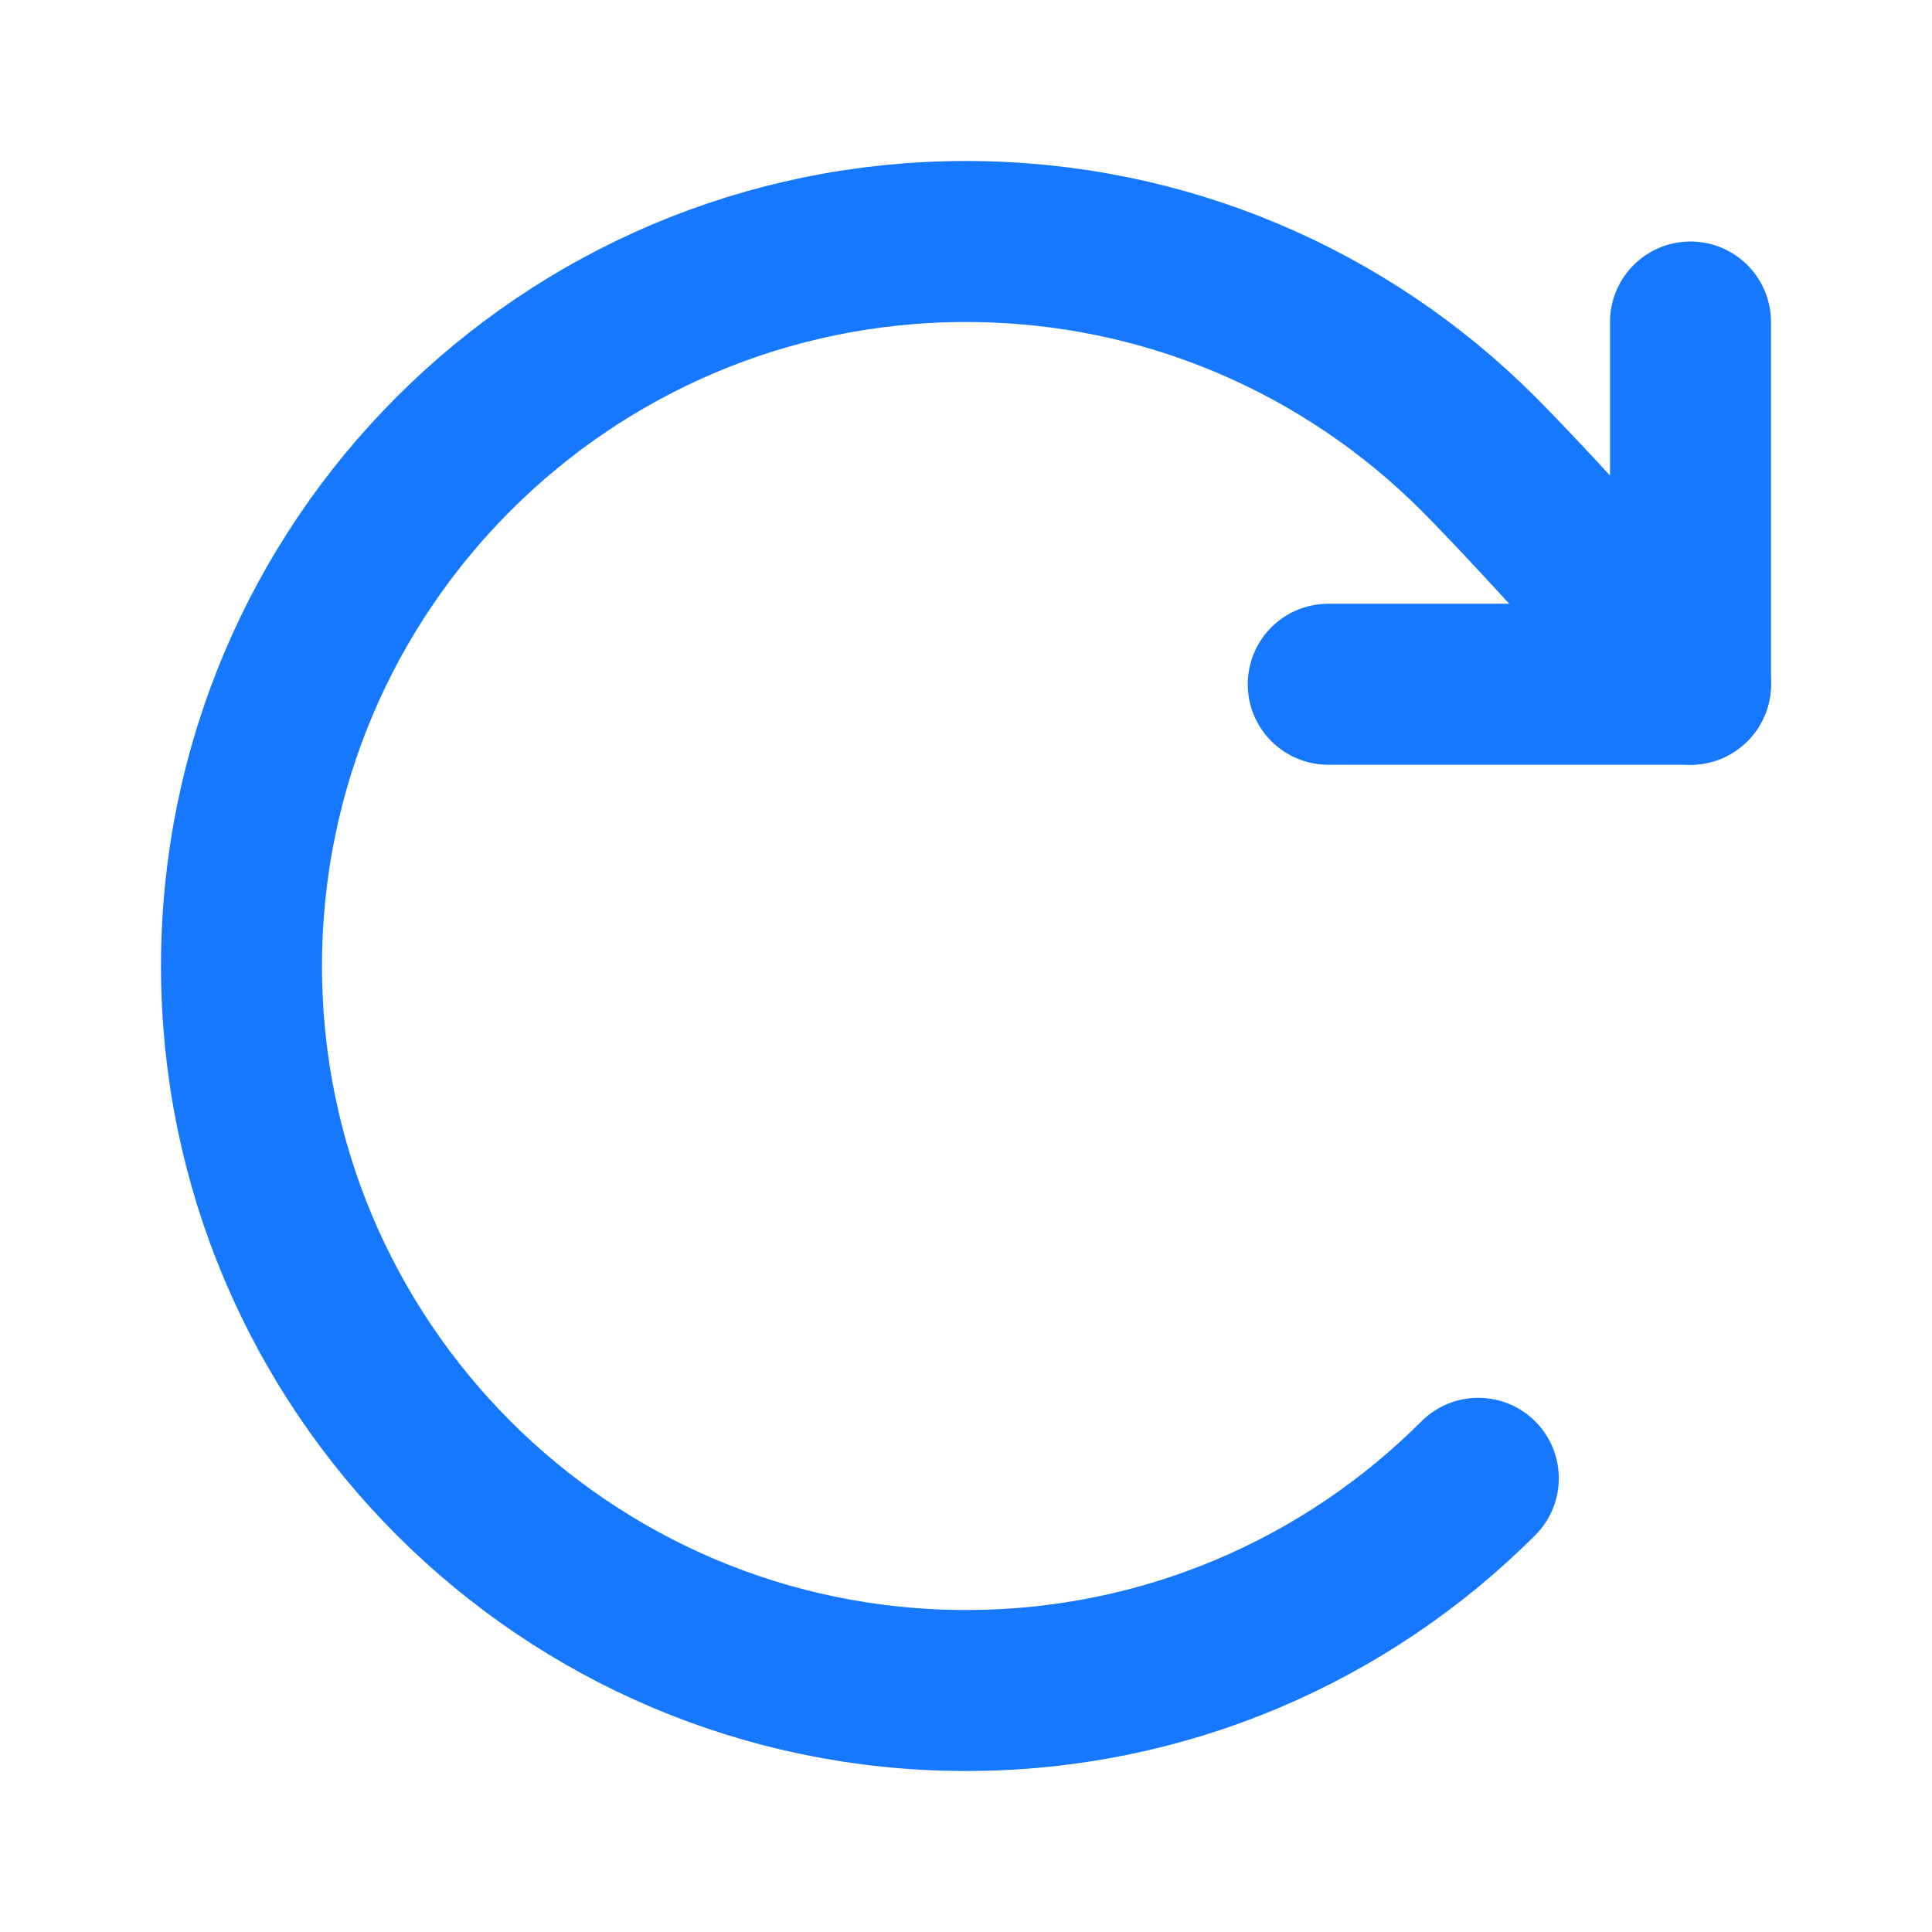
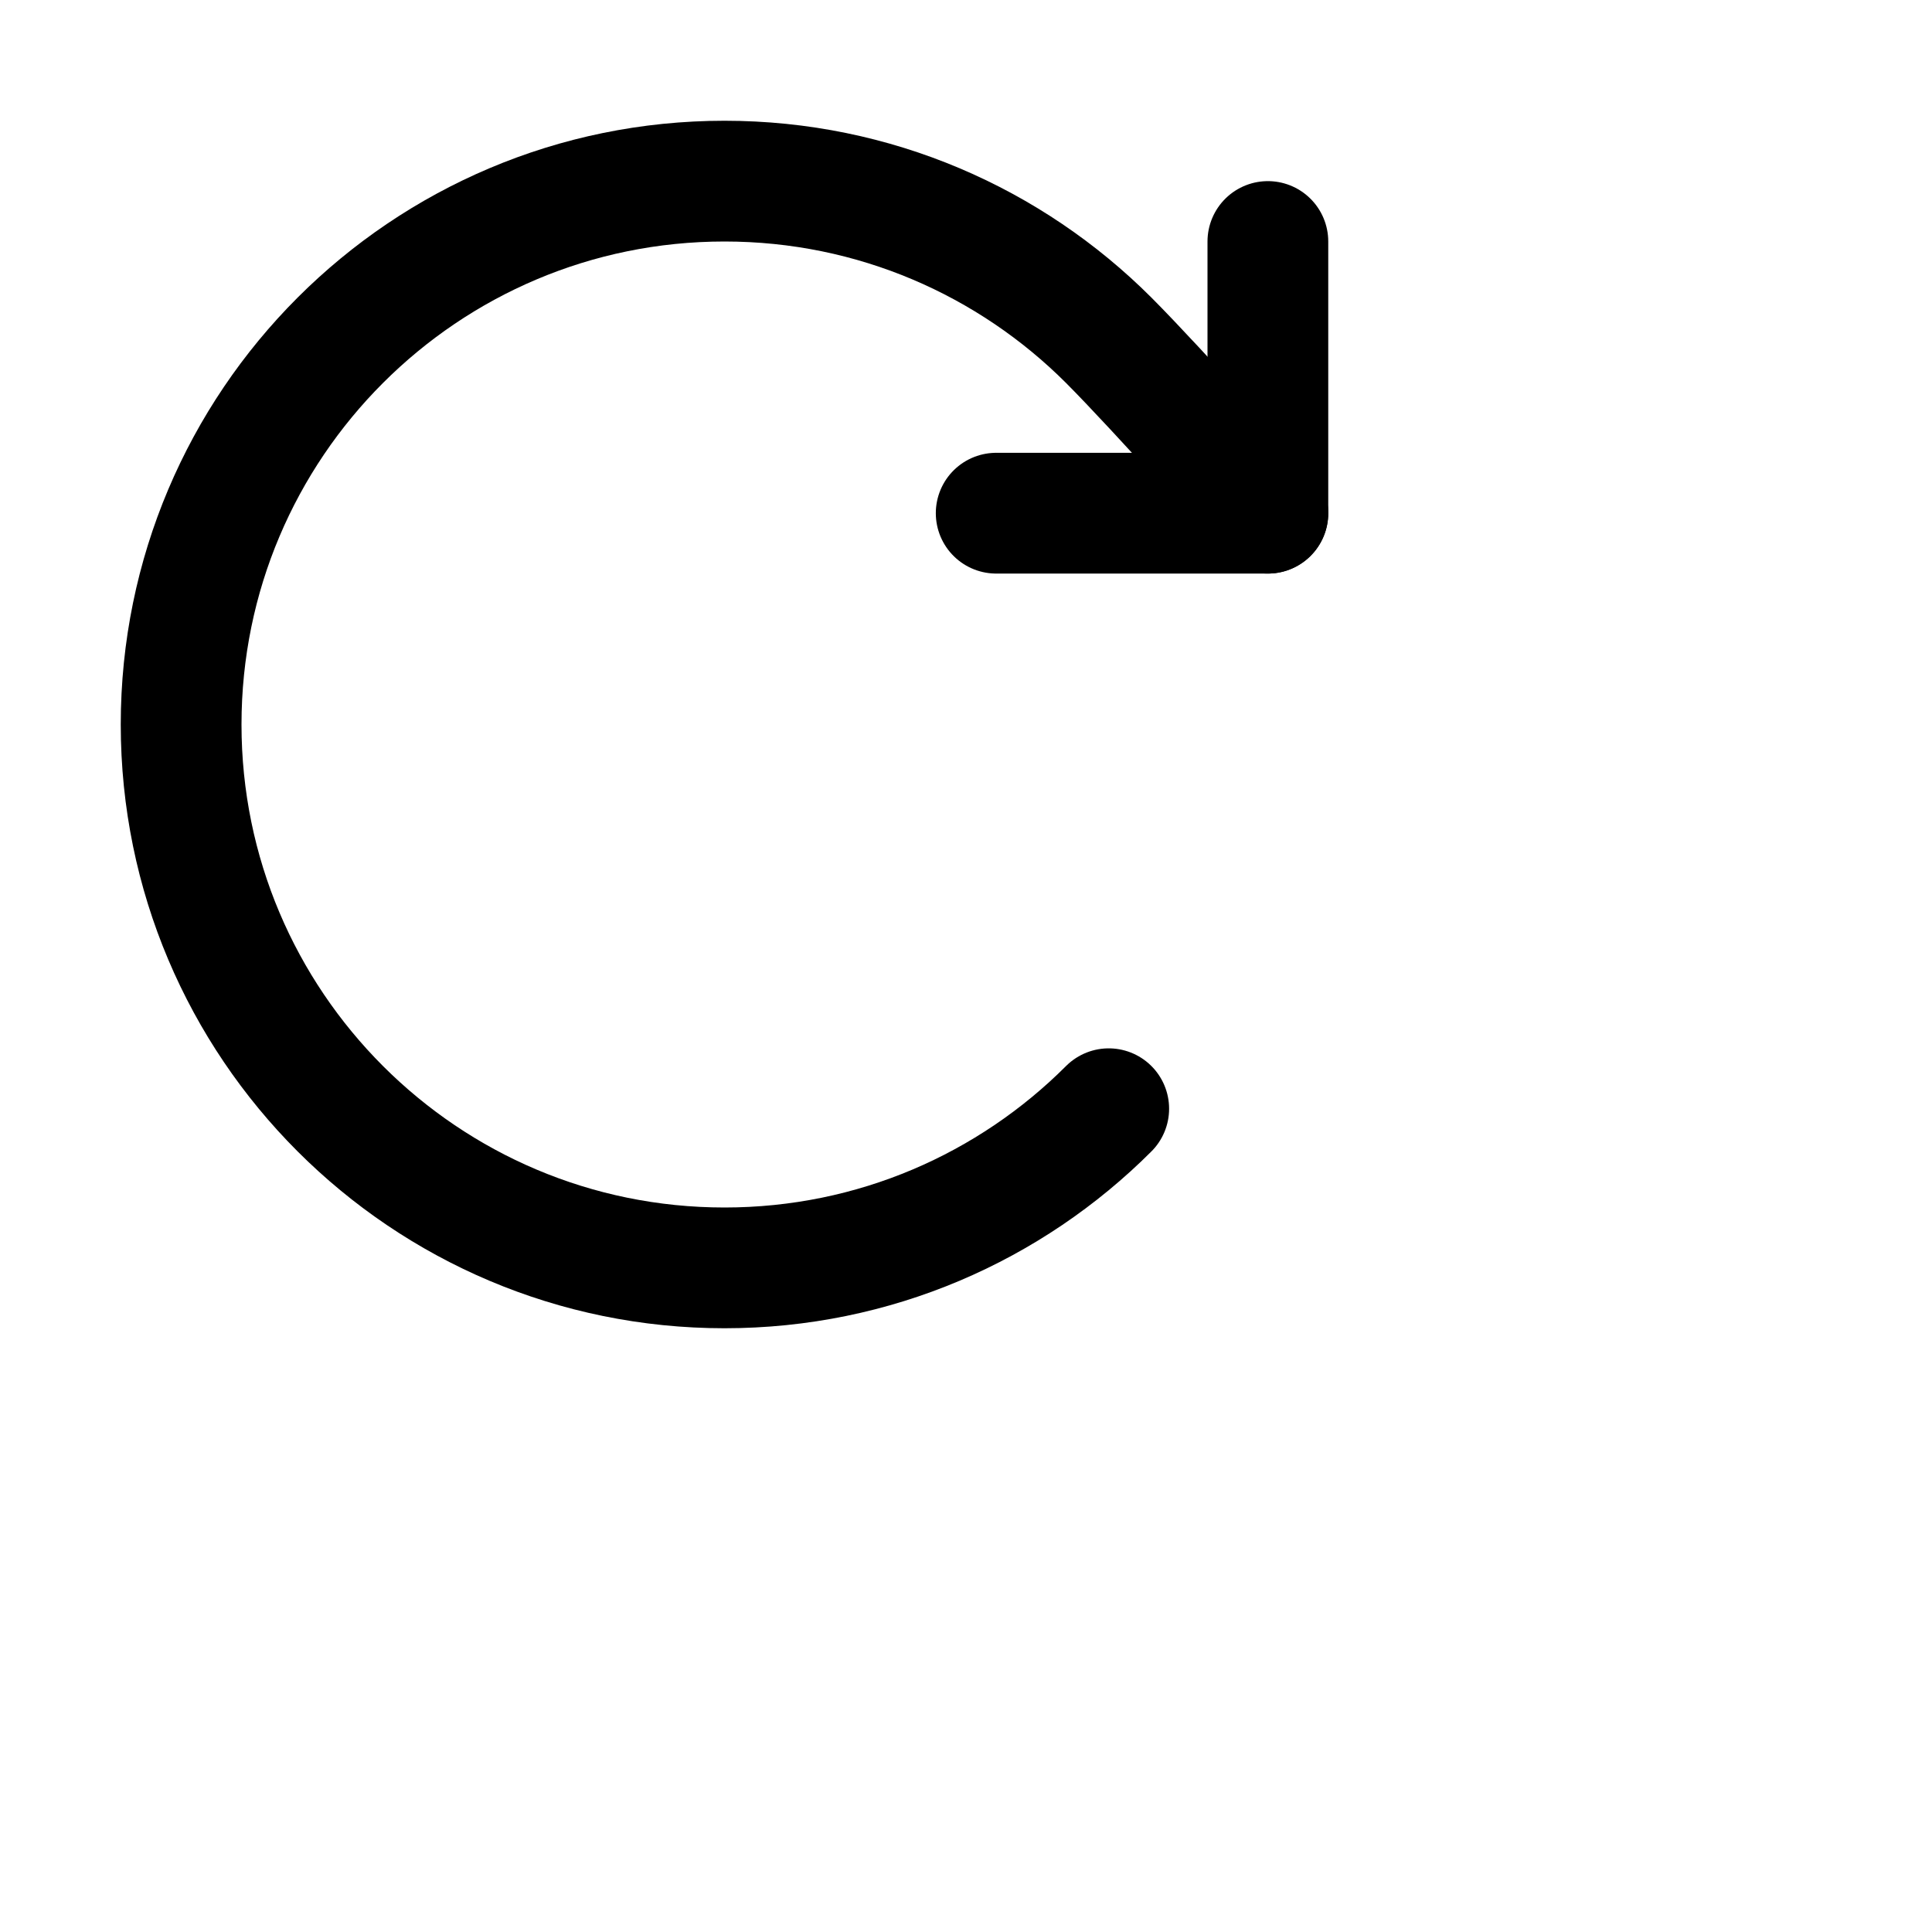
- <svg xmlns="http://www.w3.org/2000/svg" width="12" height="12" viewBox="0 0 12 12" fill="none">
-   <path stroke="rgba(22, 119, 255, 1)" stroke-width="1" stroke-linejoin="round" stroke-linecap="round" d="M9.182 9.182C8.368 9.996 7.243 10.5 6 10.5C3.515 10.5 1.5 8.485 1.5 6C1.5 3.515 3.515 1.5 6 1.5C7.243 1.5 8.368 2.004 9.182 2.818C9.596 3.233 10.5 4.25 10.5 4.25">
+ <svg xmlns="http://www.w3.org/2000/svg" width="16" height="16" viewBox="0 0 16 16" fill="none">
+   <path stroke="currentColor" stroke-width="1" stroke-linejoin="round" stroke-linecap="round" d="M9.182 9.182C8.368 9.996 7.243 10.5 6 10.5C3.515 10.5 1.5 8.485 1.5 6C1.5 3.515 3.515 1.5 6 1.5C7.243 1.5 8.368 2.004 9.182 2.818C9.596 3.233 10.5 4.25 10.5 4.25">
  </path>
-   <path stroke="rgba(22, 119, 255, 1)" stroke-width="1" stroke-linejoin="round" stroke-linecap="round" d="M10.5 2L10.5 4.25L8.25 4.25">
+   <path stroke="currentColor" stroke-width="1" stroke-linejoin="round" stroke-linecap="round" d="M10.5 2L10.5 4.25L8.25 4.25">
  </path>
</svg>
